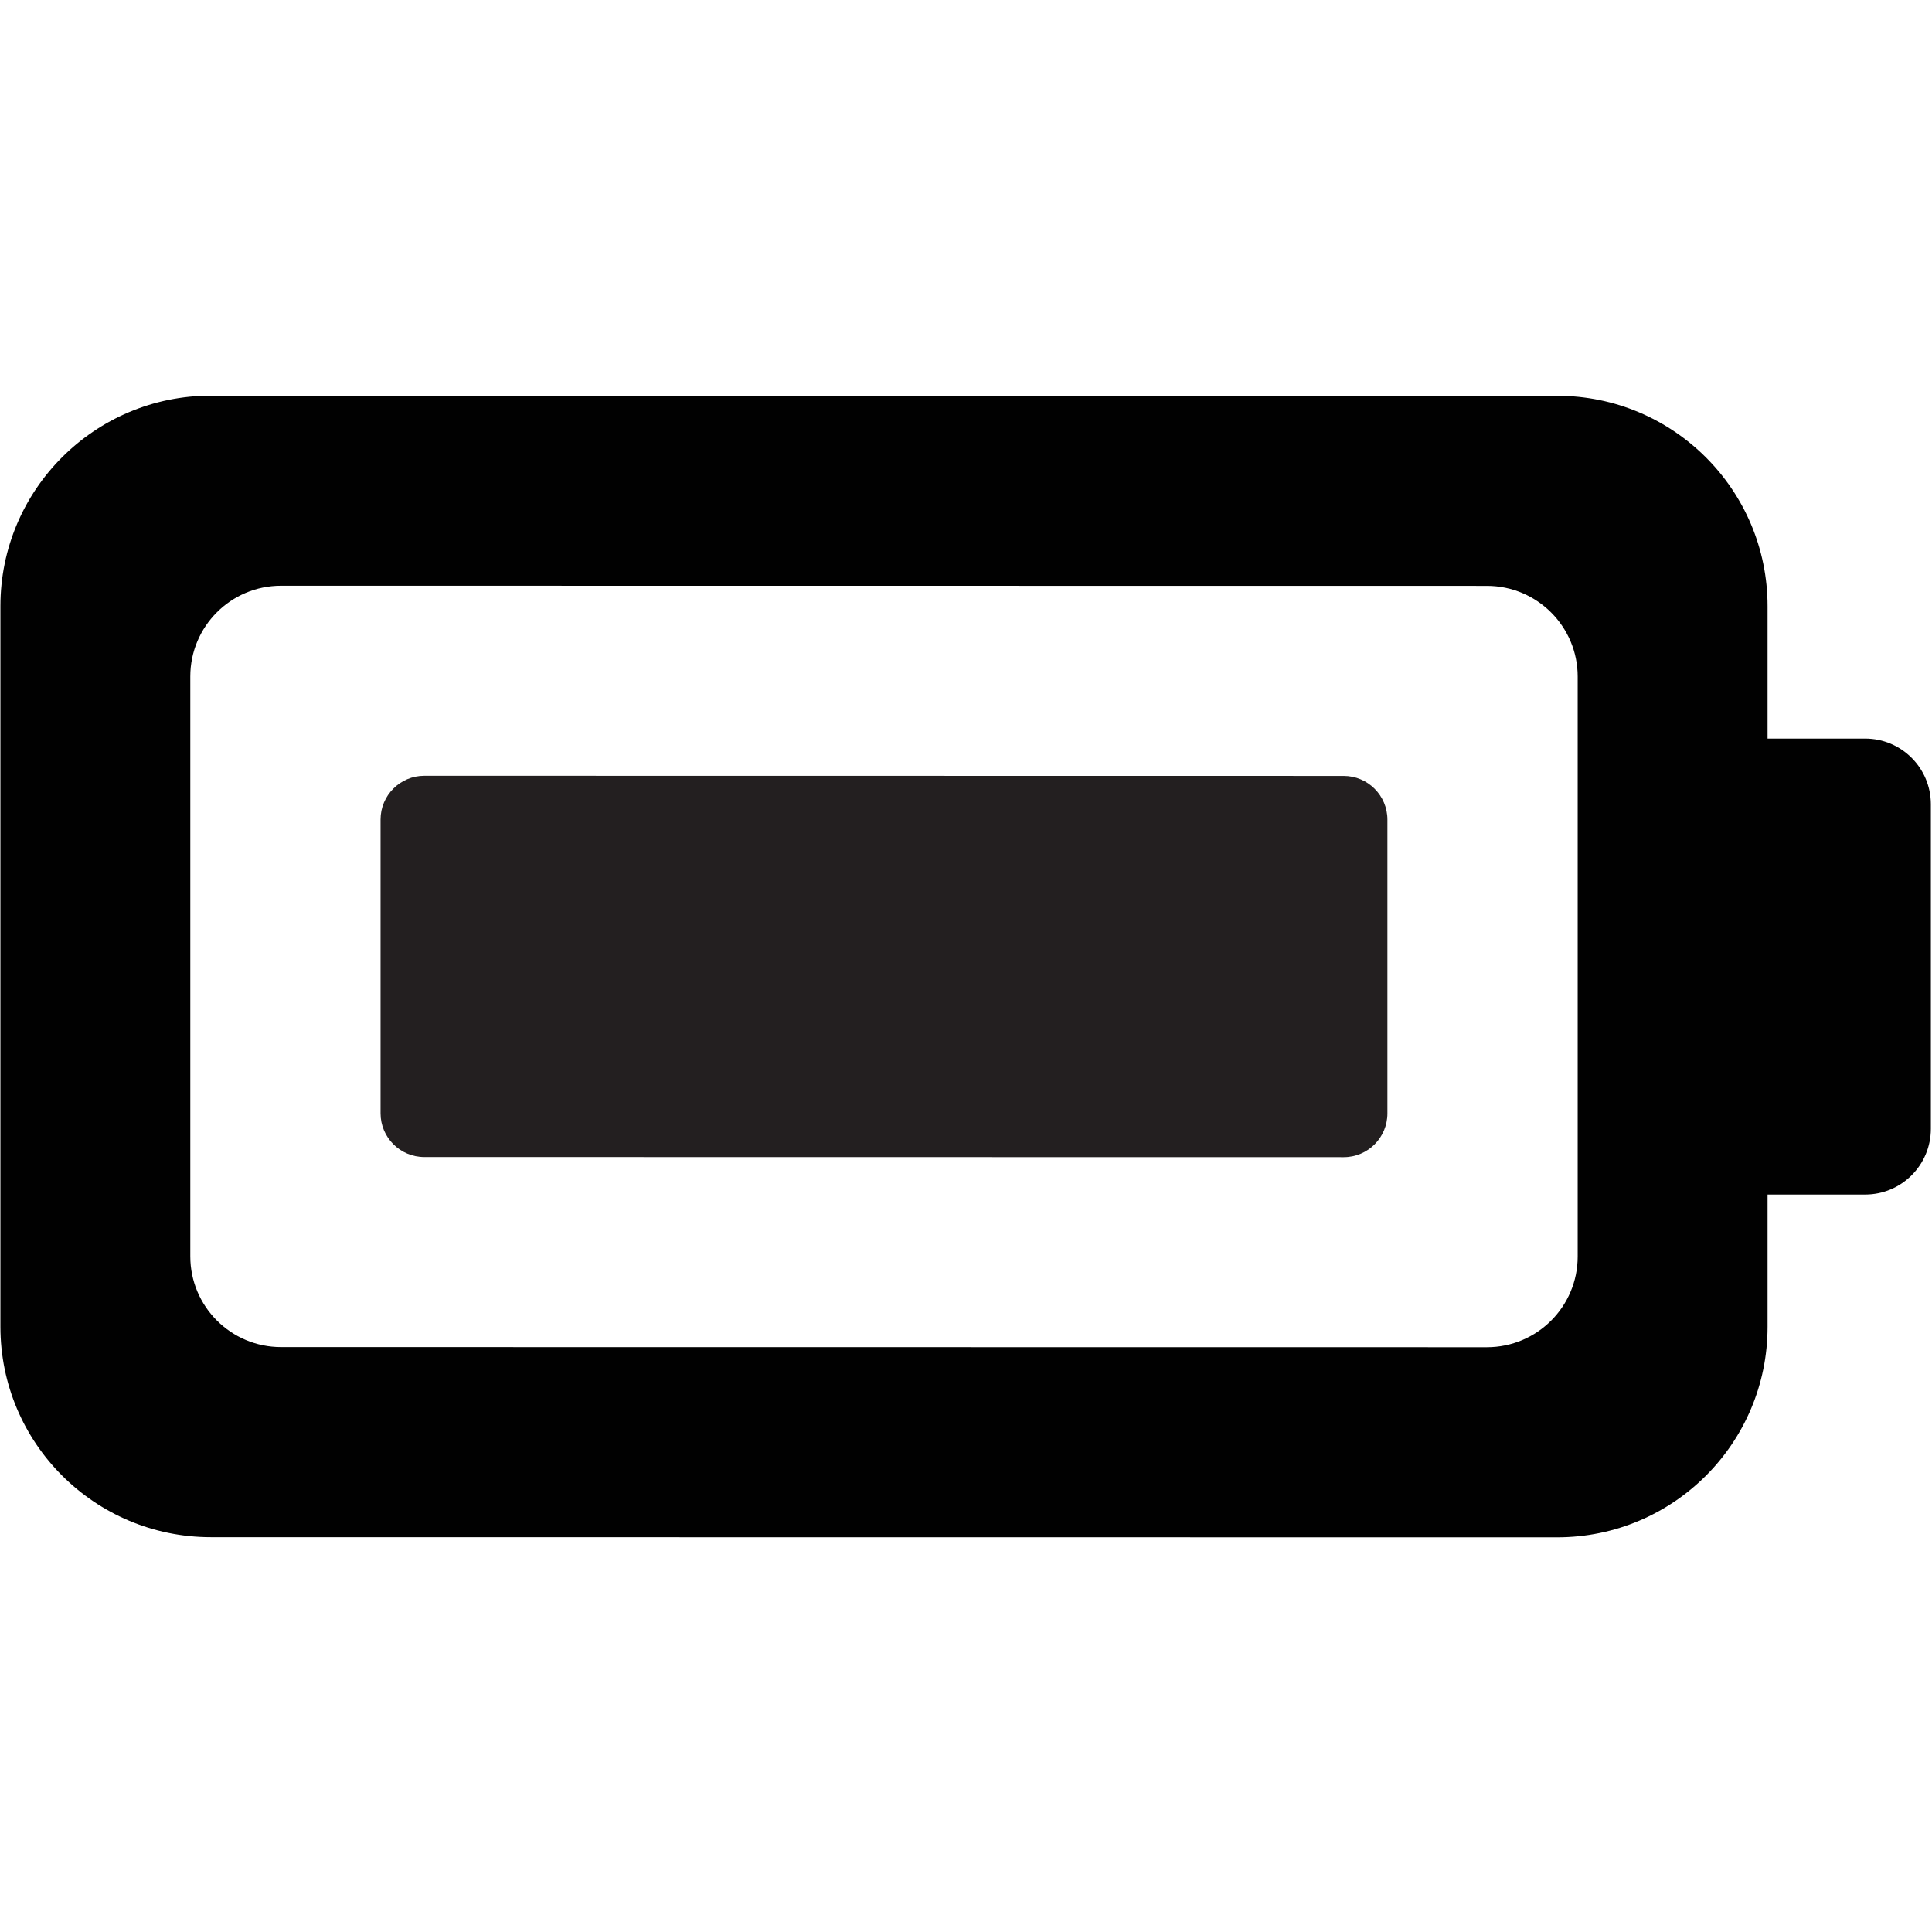
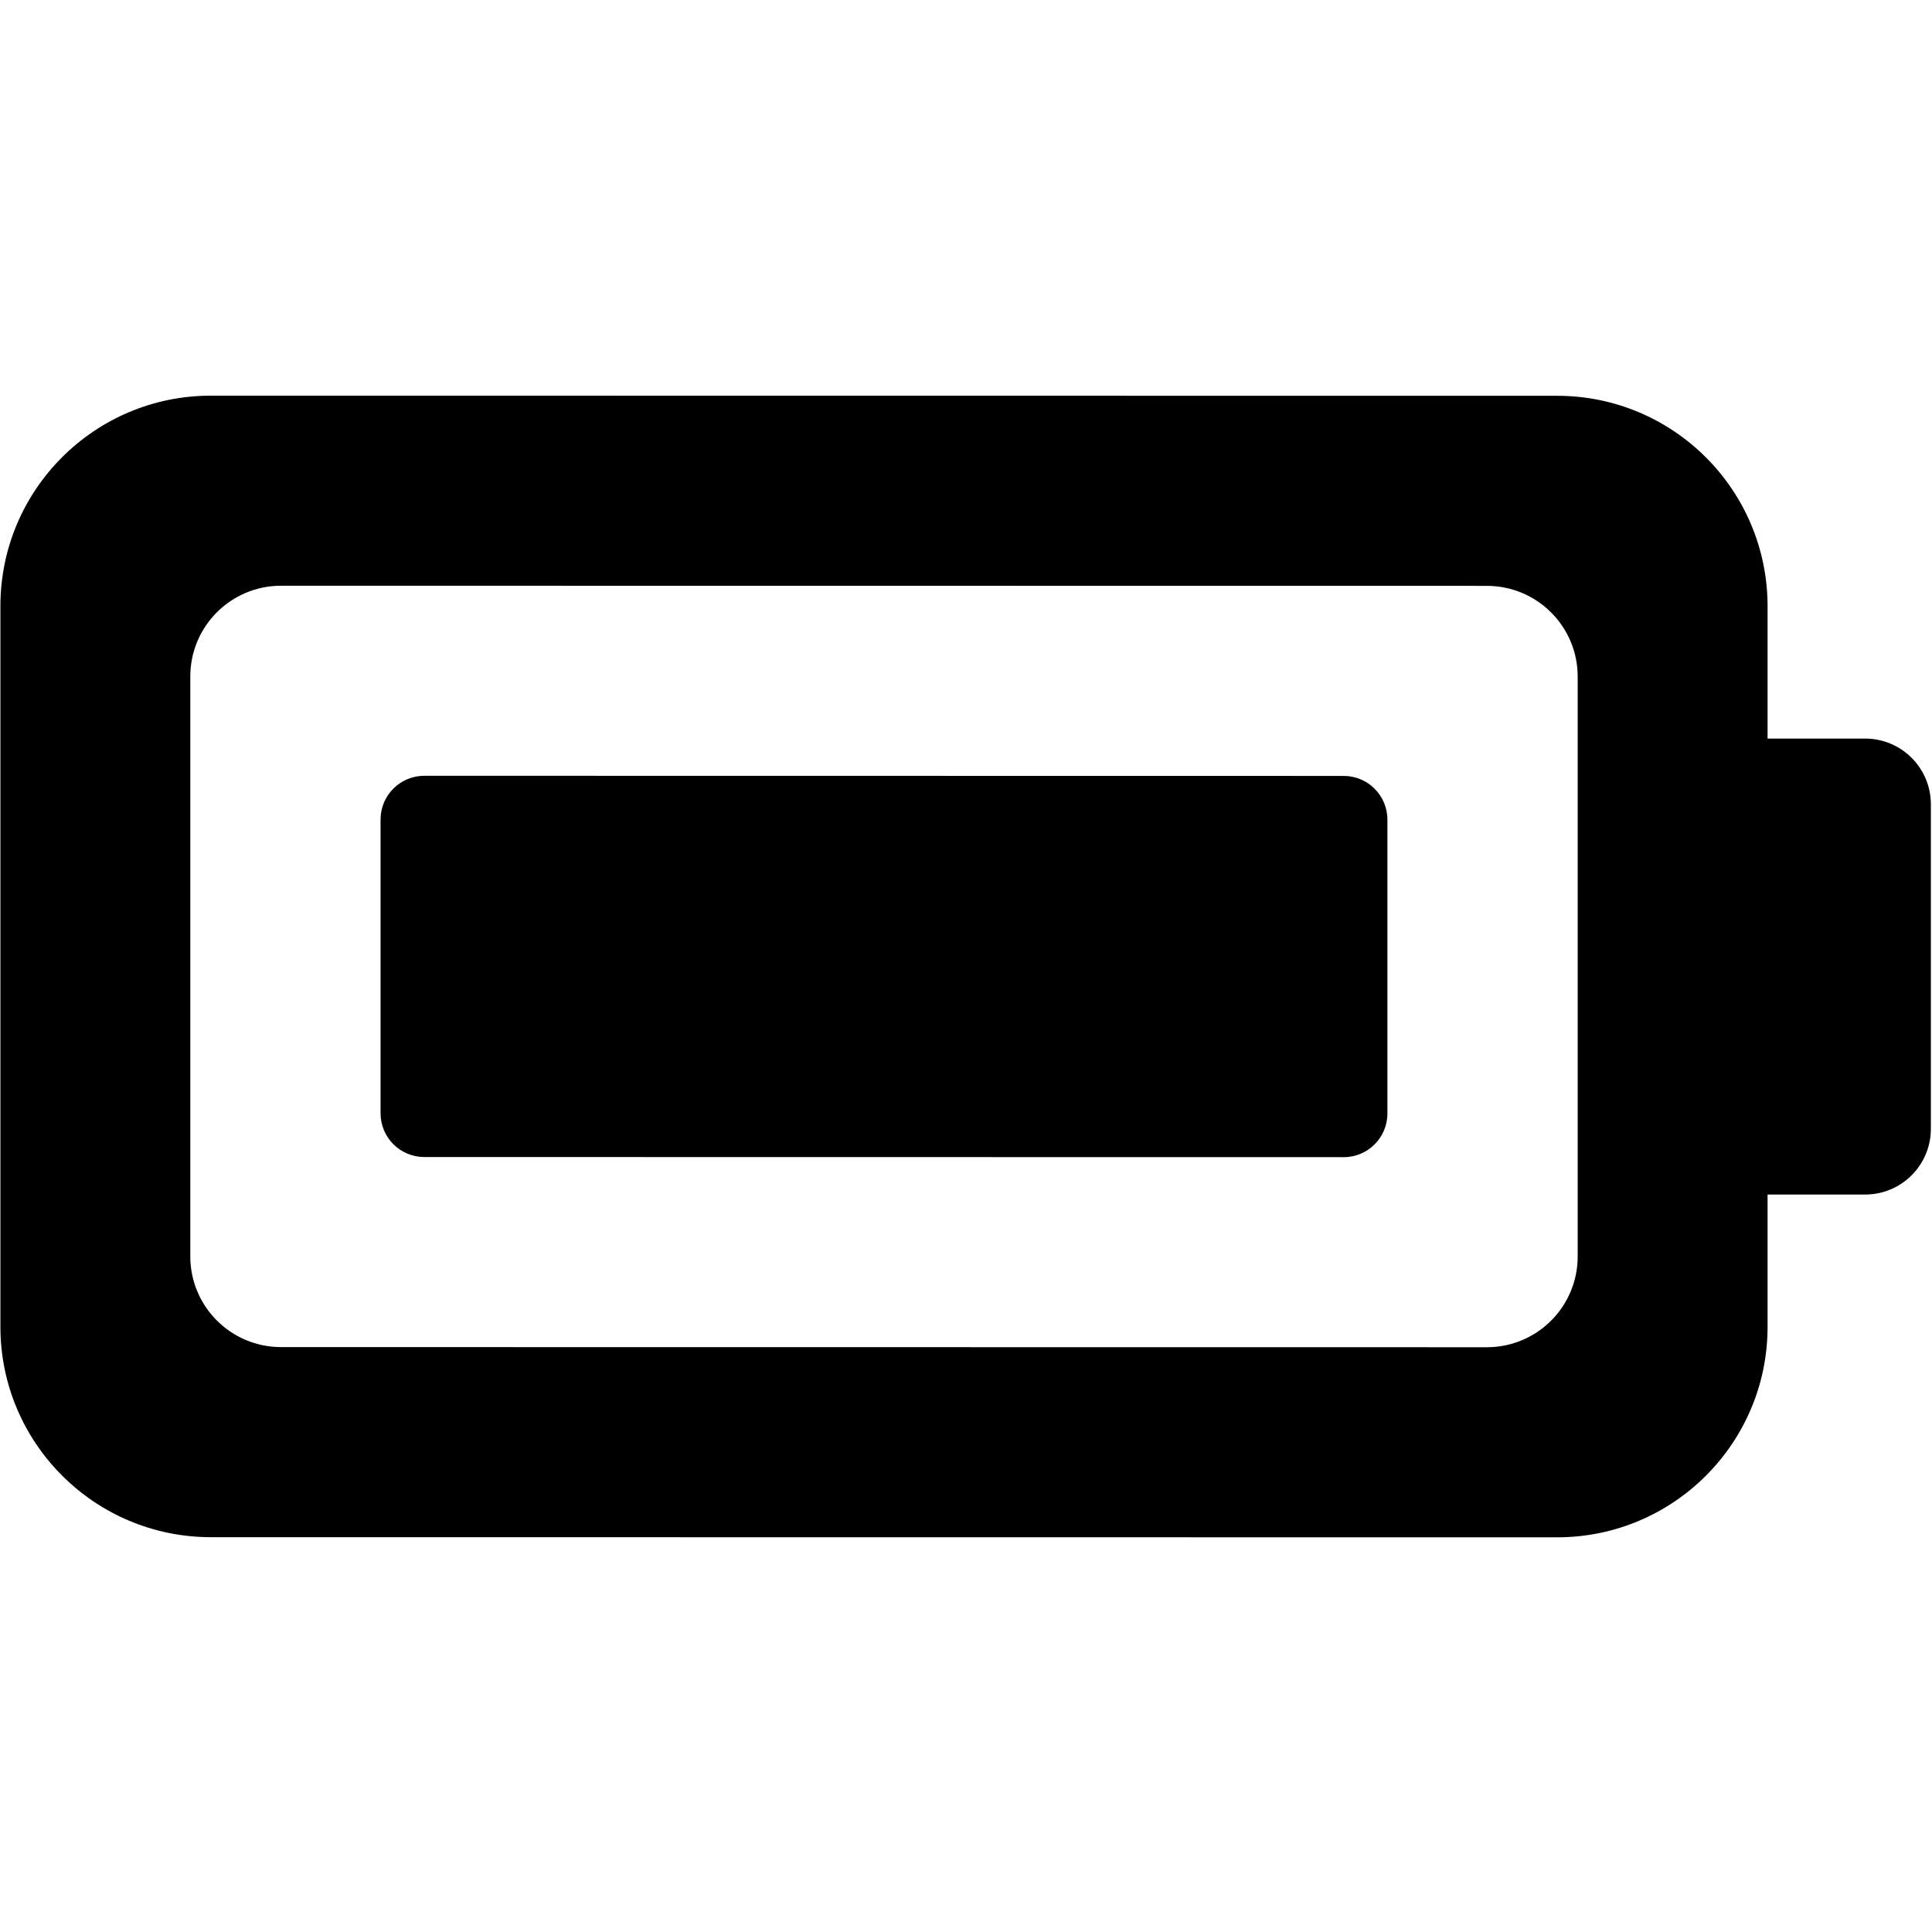
- <svg xmlns="http://www.w3.org/2000/svg" id="Layer_72" data-name="Layer 72" viewBox="0 0 850.91 850.91">
-   <defs>
-     <style>
-       .cls-1 {
-         fill: #010101;
-       }
- 
-       .cls-1, .cls-2 {
-         stroke-width: 0px;
-       }
- 
-       .cls-2 {
-         fill: #231f20;
-       }
-     </style>
-   </defs>
-   <path class="cls-1" d="M821.47,325.29h-42.98v-58.29c0-51.19-41.49-92.68-92.68-92.68l-592.94-.06C41.68,174.26.18,215.75.18,266.94v317.39c0,51.19,41.5,92.69,92.69,92.69l592.94.06c51.19,0,92.68-41.5,92.68-92.69v-58.28h42.98c15.98,0,28.94-12.96,28.94-28.95v-142.93c0-15.98-12.96-28.94-28.94-28.94ZM694.86,553.39c0,22.08-17.9,39.97-39.98,39.97l-531.09-.06c-22.08,0-39.98-17.89-39.98-39.97v-255.38c0-22.08,17.9-39.98,39.98-39.98l531.09.06c22.08,0,39.98,17.9,39.98,39.98v255.38Z" />
-   <path class="cls-2" d="M611.06,361v129.39c0,10.64-8.62,19.26-19.25,19.26l-404.94-.06c-10.64,0-19.26-8.62-19.26-19.26v-129.39c0-10.63,8.62-19.26,19.26-19.26l404.94.06c10.63,0,19.25,8.63,19.25,19.26Z" />
+ <svg xmlns="http://www.w3.org/2000/svg" viewBox="0 0 850.91 850.91">
+   <path d="M821.47,325.29h-42.98v-58.29c0-51.19-41.49-92.68-92.68-92.68l-592.94-.06C41.68,174.26.18,215.75.18,266.94v317.39c0,51.19,41.5,92.69,92.69,92.69l592.94.06c51.19,0,92.68-41.5,92.68-92.69v-58.28h42.98c15.98,0,28.94-12.96,28.94-28.95v-142.93c0-15.98-12.96-28.94-28.94-28.94ZM694.86,553.39c0,22.08-17.9,39.97-39.98,39.97l-531.09-.06c-22.08,0-39.98-17.89-39.98-39.97v-255.38c0-22.08,17.9-39.98,39.98-39.98l531.09.06c22.08,0,39.98,17.9,39.98,39.98v255.38Z" />
+   <path d="M611.06,361v129.39c0,10.64-8.62,19.26-19.25,19.26l-404.94-.06c-10.64,0-19.26-8.62-19.26-19.26v-129.39c0-10.63,8.62-19.26,19.26-19.26l404.94.06c10.63,0,19.25,8.63,19.25,19.26Z" />
</svg>
